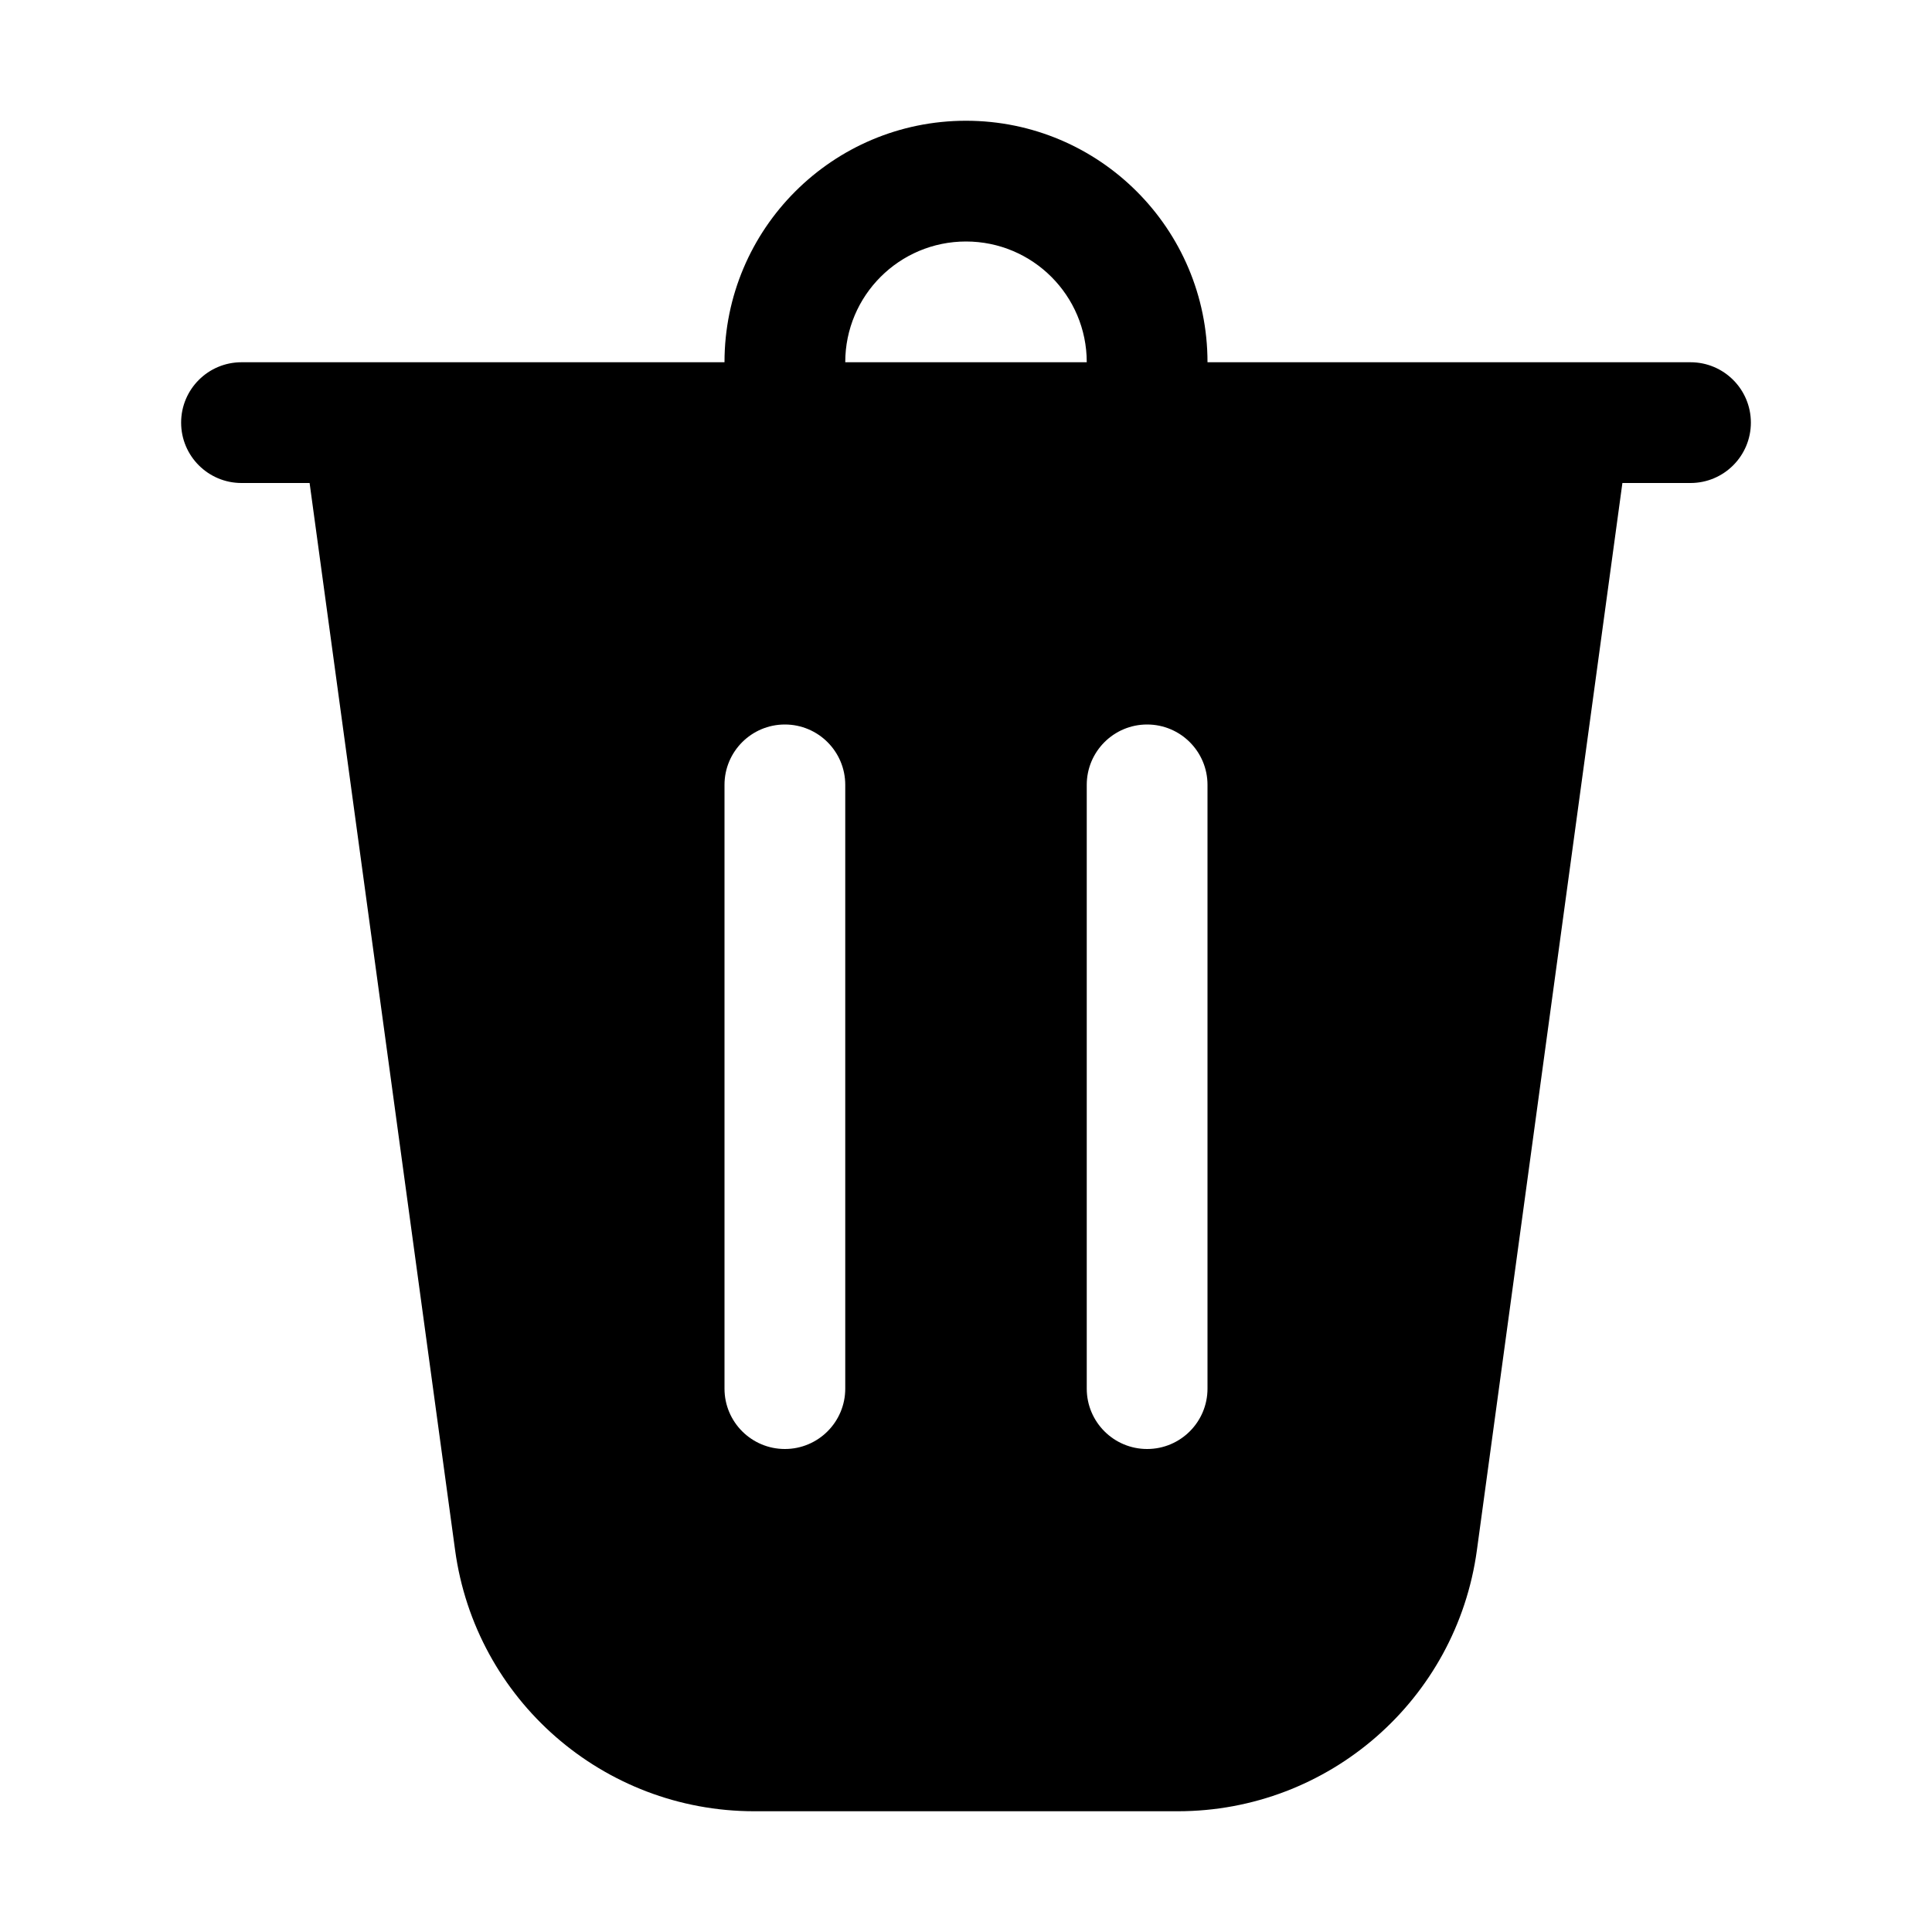
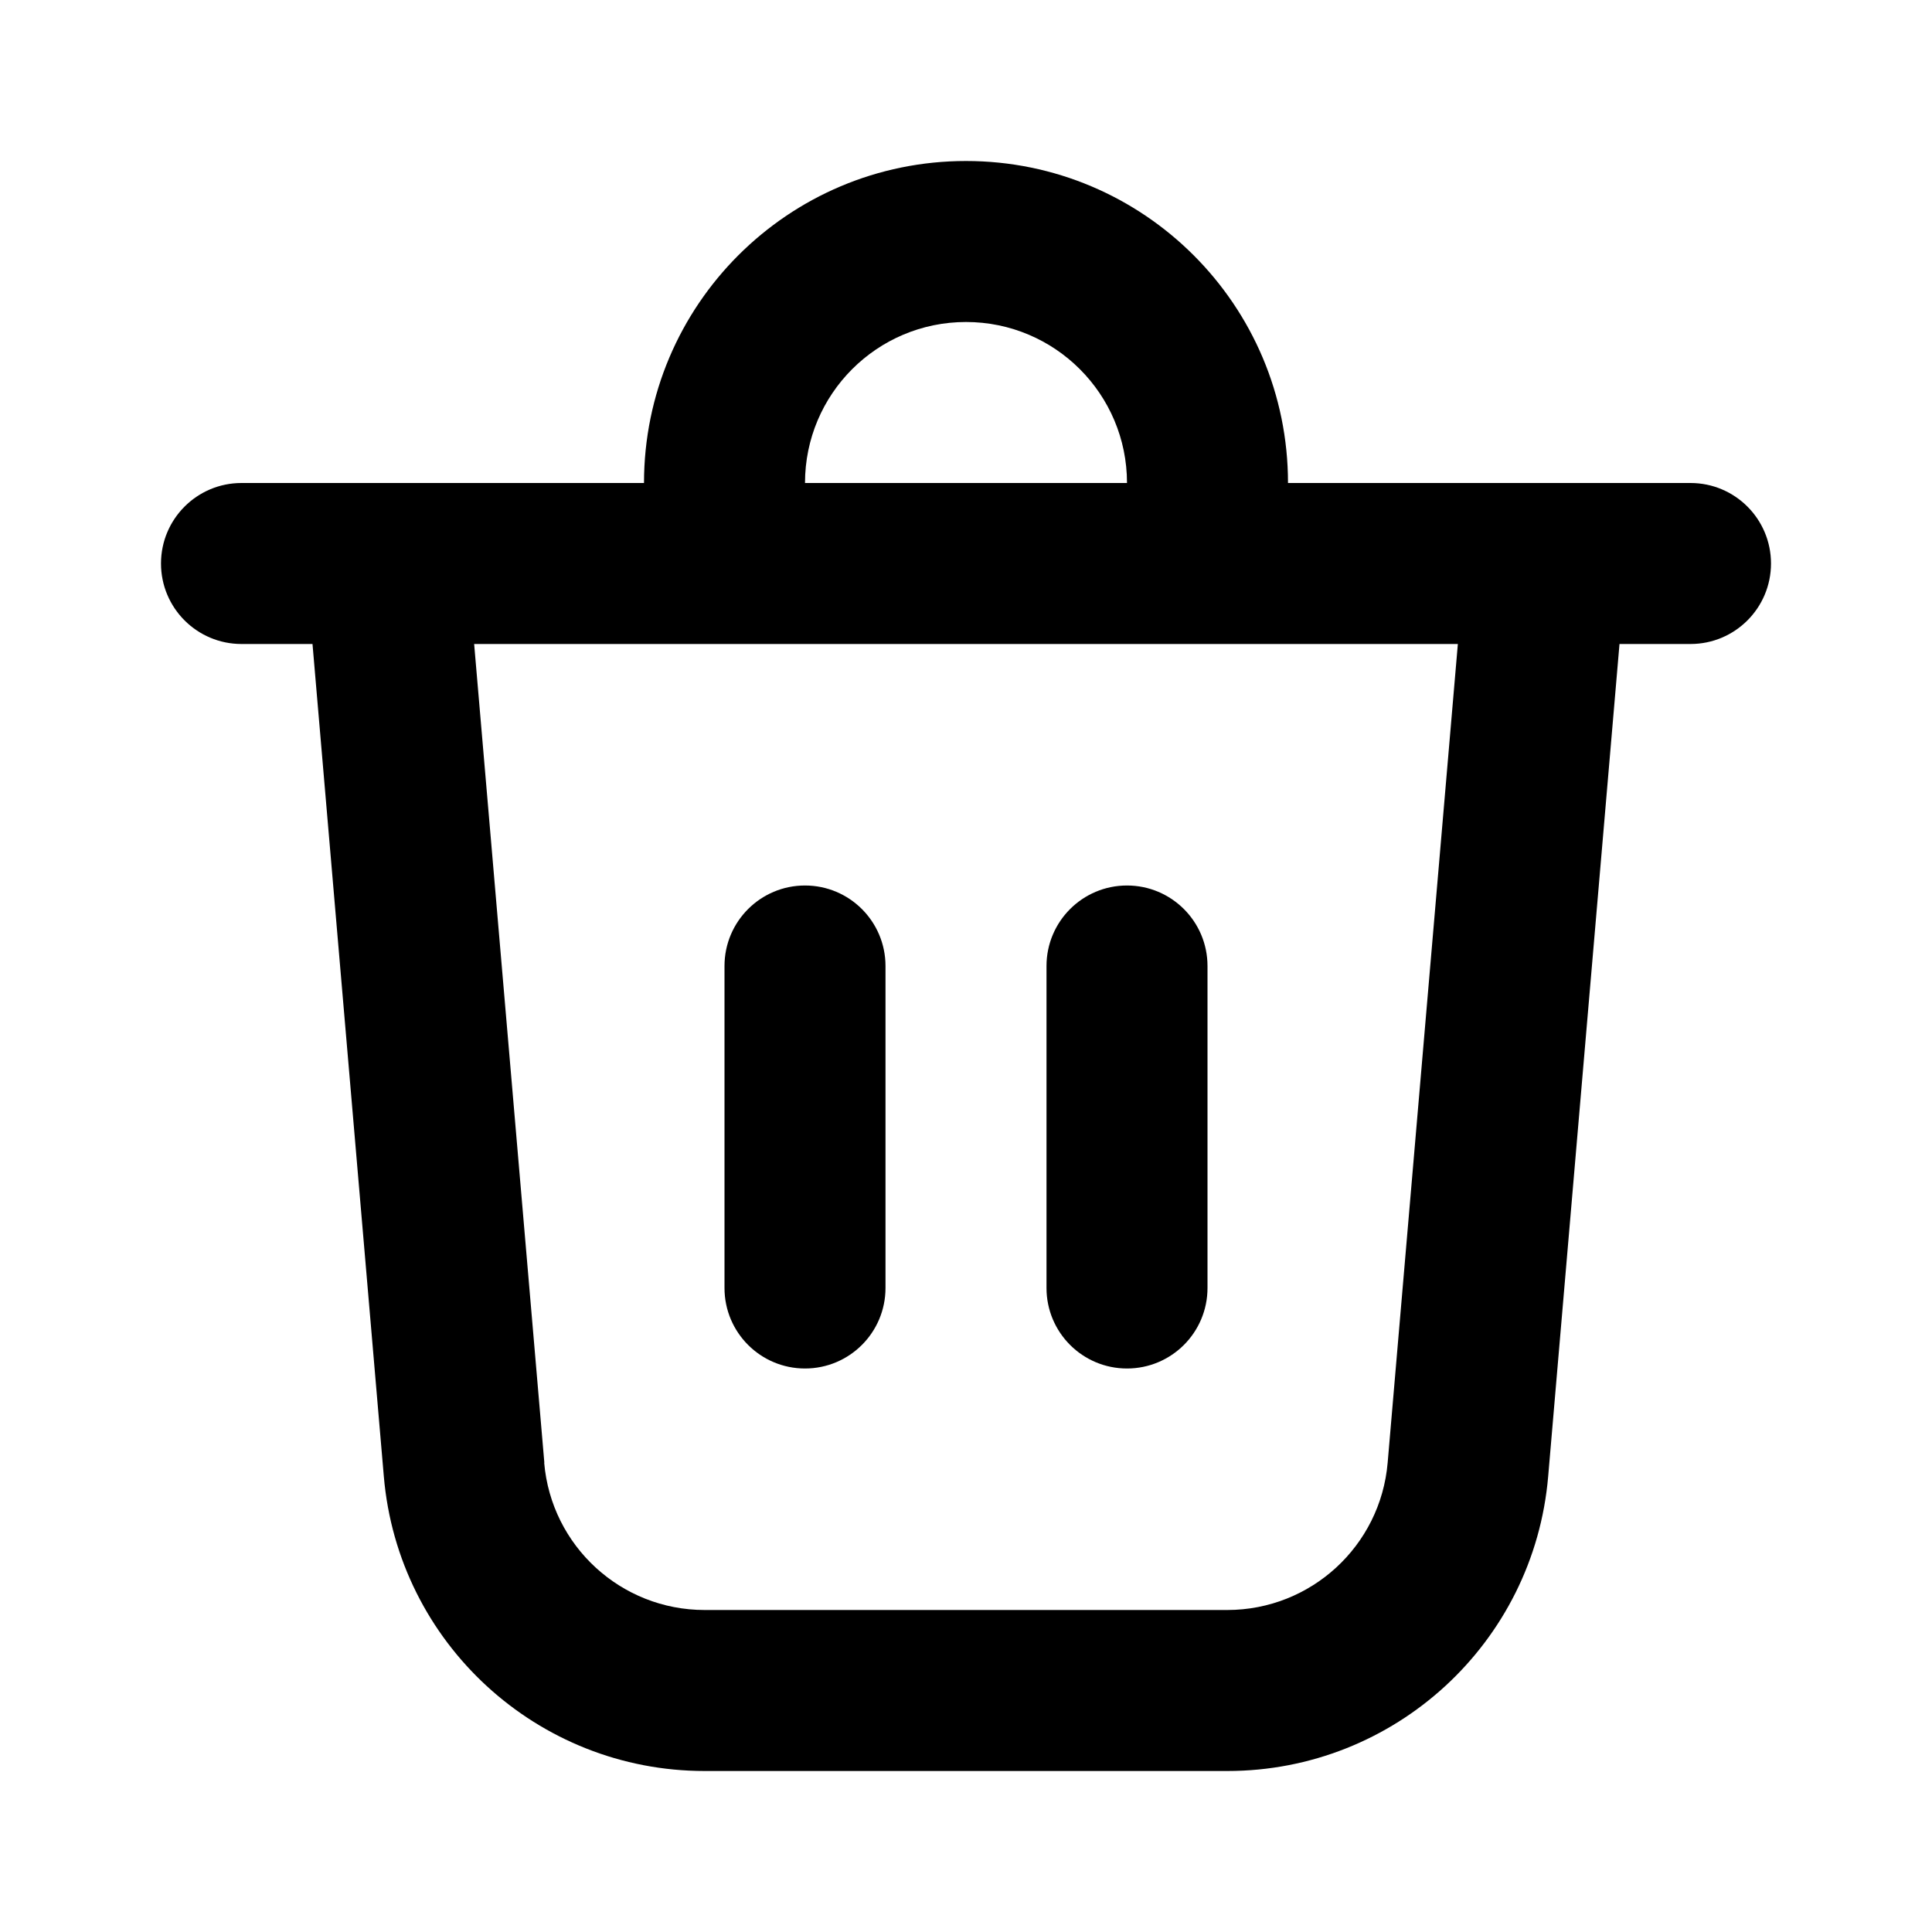
- <svg xmlns="http://www.w3.org/2000/svg" width="1em" height="1em" preserveAspectRatio="xMidYMid meet" viewBox="0 0 16 16" style="-ms-transform: rotate(360deg); -webkit-transform: rotate(360deg); transform: rotate(360deg);">
-   <path fill="currentColor" d="M7 3h2a1 1 0 0 0-2 0ZM6 3a2 2 0 1 1 4 0h4a.5.5 0 0 1 0 1h-.564l-1.205 8.838A2.5 2.5 0 0 1 9.754 15H6.246a2.5 2.5 0 0 1-2.477-2.162L2.564 4H2a.5.5 0 0 1 0-1h4Zm1 3.5a.5.5 0 0 0-1 0v5a.5.5 0 0 0 1 0v-5ZM9.5 6a.5.5 0 0 0-.5.5v5a.5.5 0 0 0 1 0v-5a.5.5 0 0 0-.5-.5Z" />
+ <svg xmlns="http://www.w3.org/2000/svg" width="1em" height="1em" preserveAspectRatio="xMidYMid meet" viewBox="0 0 12 12" style="-ms-transform: rotate(360deg); -webkit-transform: rotate(360deg); transform: rotate(360deg);">
+   <path fill="currentColor" d="M5 3h2a1 1 0 0 0-2 0ZM4 3a2 2 0 1 1 4 0h2.5a.5.5 0 0 1 0 1h-.441l-.443 5.17A2 2 0 0 1 7.623 11H4.377a2 2 0 0 1-1.993-1.83L1.941 4H1.5a.5.5 0 0 1 0-1H4Zm3.5 3a.5.5 0 0 0-1 0v2a.5.5 0 0 0 1 0V6ZM5 5.5a.5.5 0 0 1 .5.5v2a.5.5 0 0 1-1 0V6a.5.5 0 0 1 .5-.5ZM3.38 9.085a1 1 0 0 0 .997.915h3.246a1 1 0 0 0 .996-.915L9.055 4h-6.11l.436 5.085Z" />
</svg>
